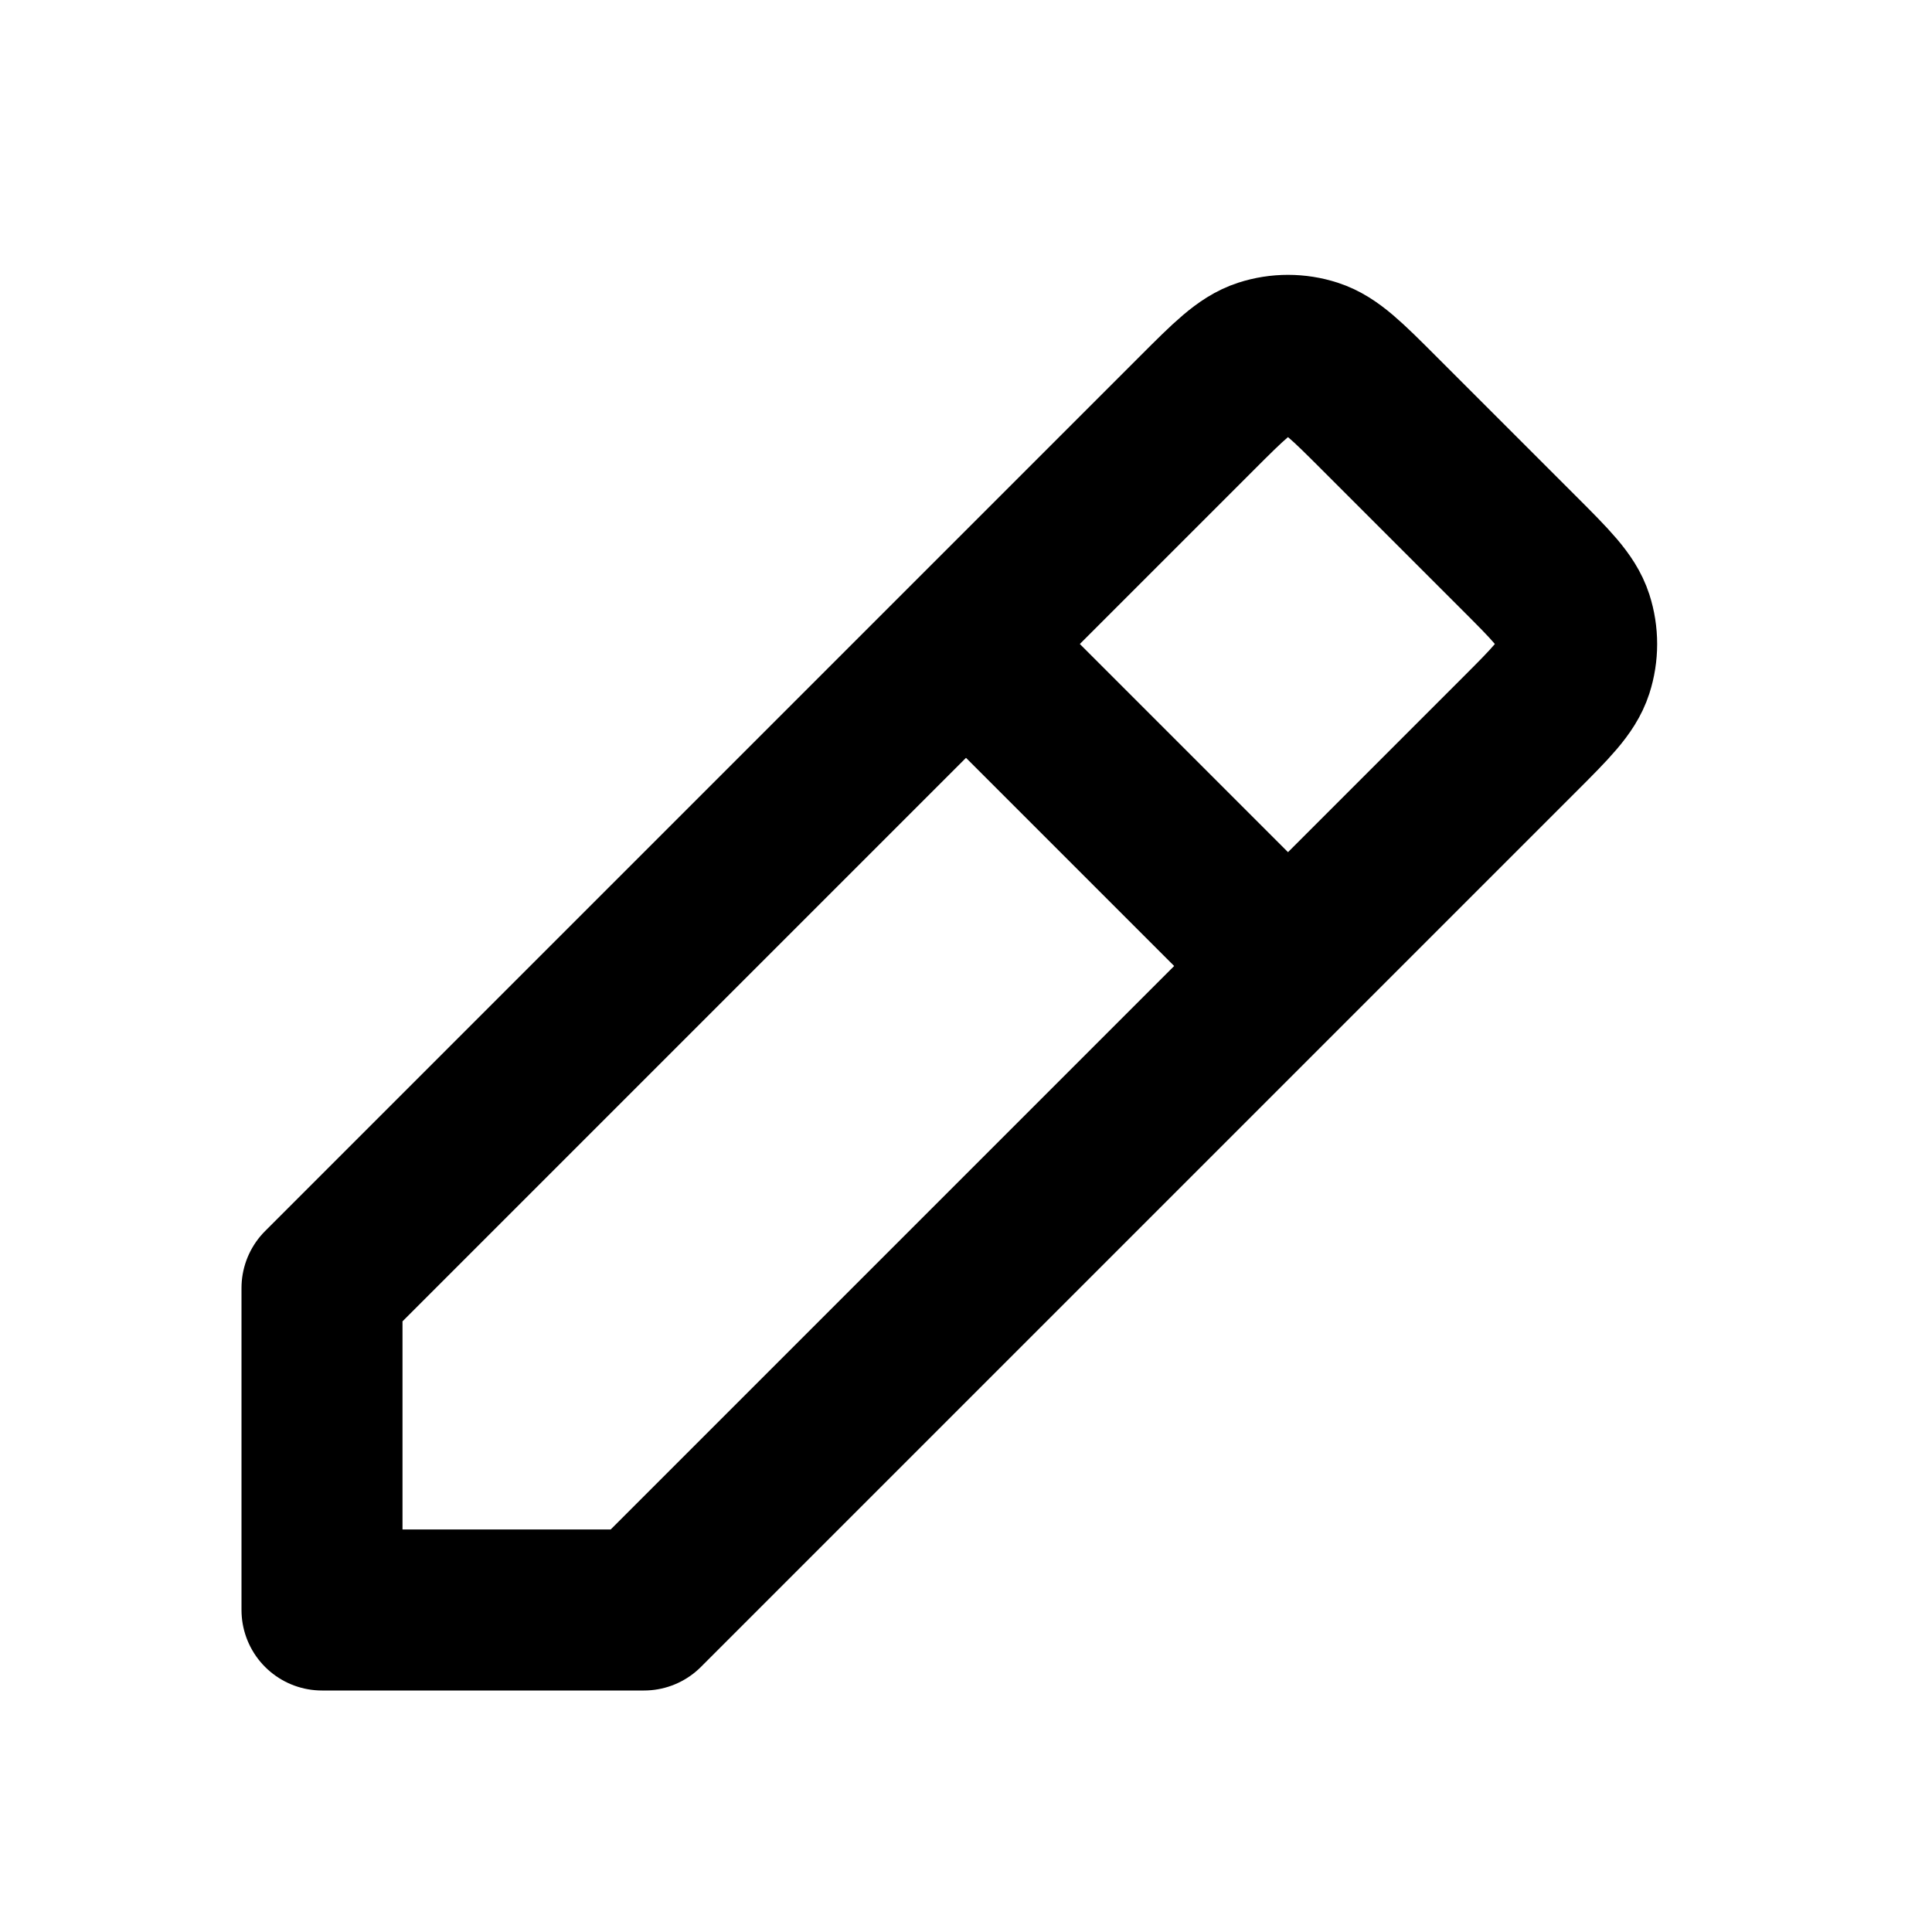
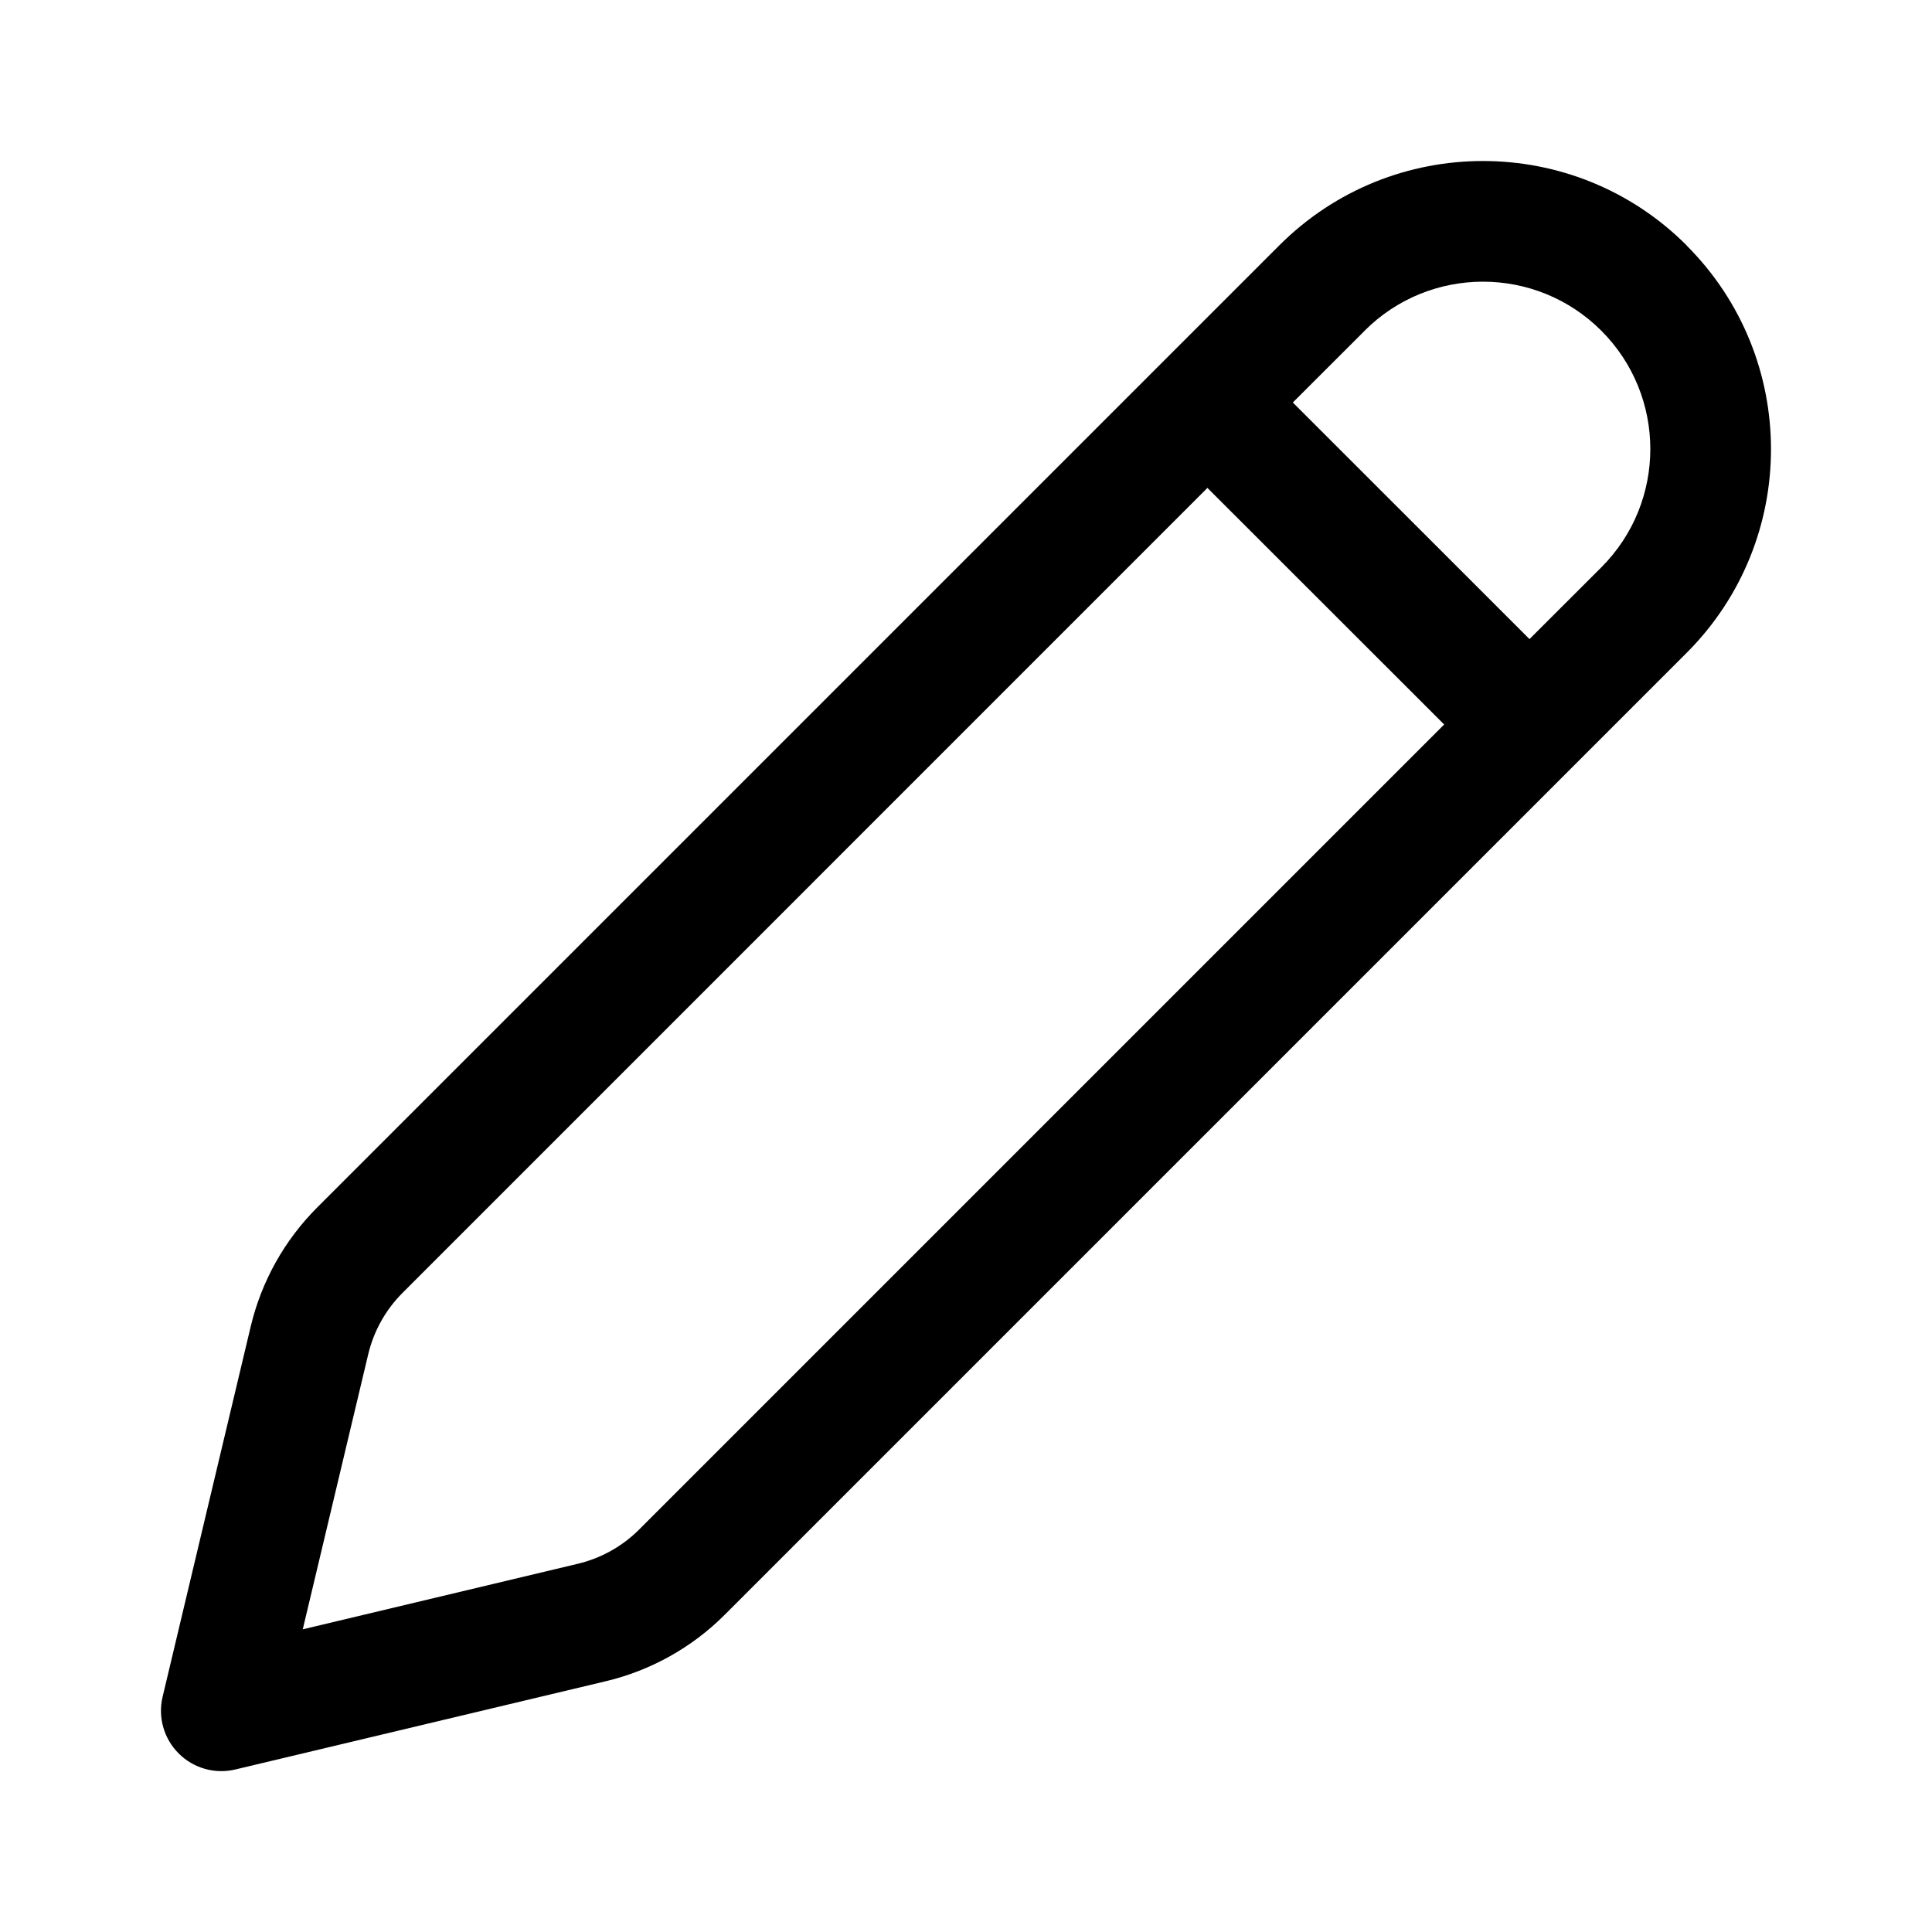
- <svg xmlns="http://www.w3.org/2000/svg" width="800px" height="800px" viewBox="0 0 24 24" fill="none">
-   <g id="Edit / Edit_Pencil_01">
-     <path id="Vector" d="M12 8L4 16V20L8 20L16 12M12 8L14.869 5.131L14.87 5.13C15.265 4.735 15.463 4.537 15.691 4.463C15.892 4.398 16.108 4.398 16.309 4.463C16.537 4.537 16.735 4.735 17.129 5.129L18.869 6.869C19.265 7.265 19.463 7.463 19.537 7.691C19.602 7.892 19.602 8.108 19.537 8.309C19.463 8.537 19.265 8.735 18.869 9.131L18.869 9.131L16 12M12 8L16 12" stroke="#000000" stroke-width="2" stroke-linecap="round" stroke-linejoin="round" />
-   </g>
+ <svg xmlns="http://www.w3.org/2000/svg" width="24" height="24" viewBox="0 0 24 24" fill="none">
+   <rect x="0" y="0" width="24" height="24" rx="8" fill="none" />
+   <path fill="#000000" d="M20.952 3.048a3.578 3.578 0 0 0-5.06 0L3.94 15a3.106 3.106 0 0 0-.825 1.476L2.02 21.078a.75.75 0 0 0 .904.903l4.601-1.096a3.106 3.106 0 0 0 1.477-.825l11.95-11.95a3.578 3.578 0 0 0 0-5.06Zm-4 1.06a2.078 2.078 0 1 1 2.94 2.94L19 7.939L16.06 5l.892-.891ZM15 6.062L17.94 9l-10 10c-.21.21-.474.357-.763.426l-3.416.814l.813-3.416c.069-.29.217-.554.427-.764L15 6.06Z" />
</svg>
